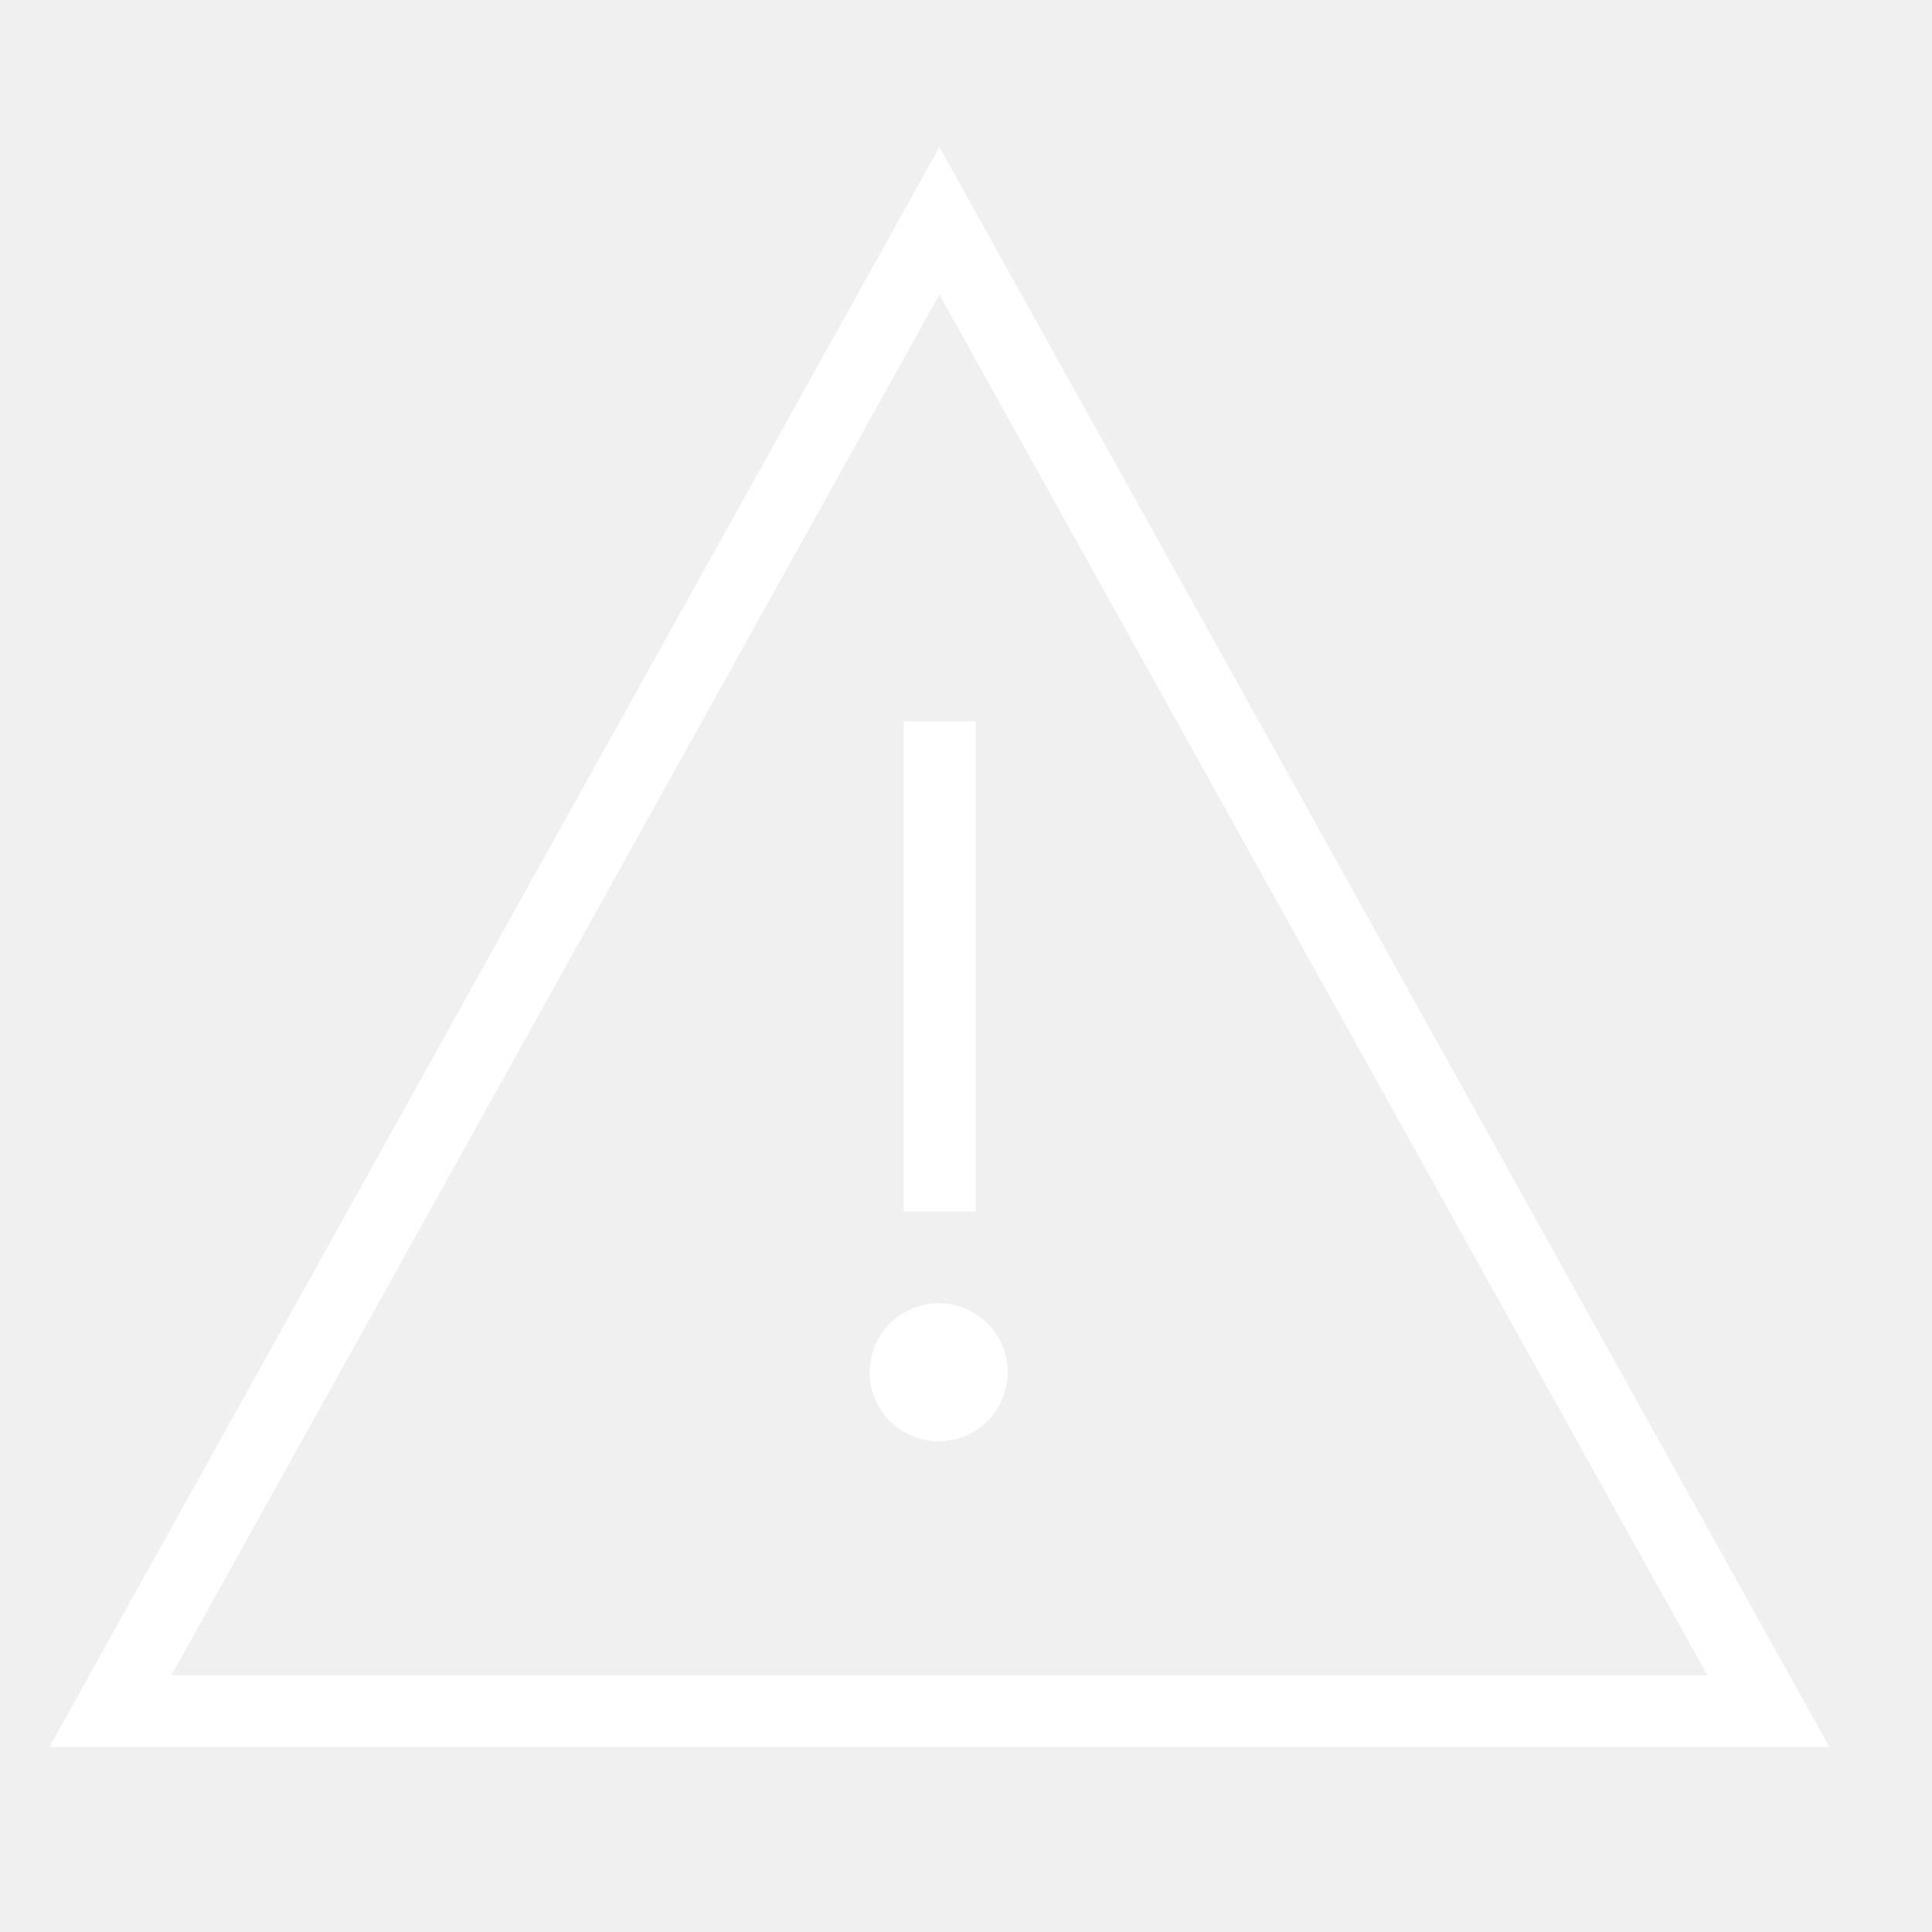
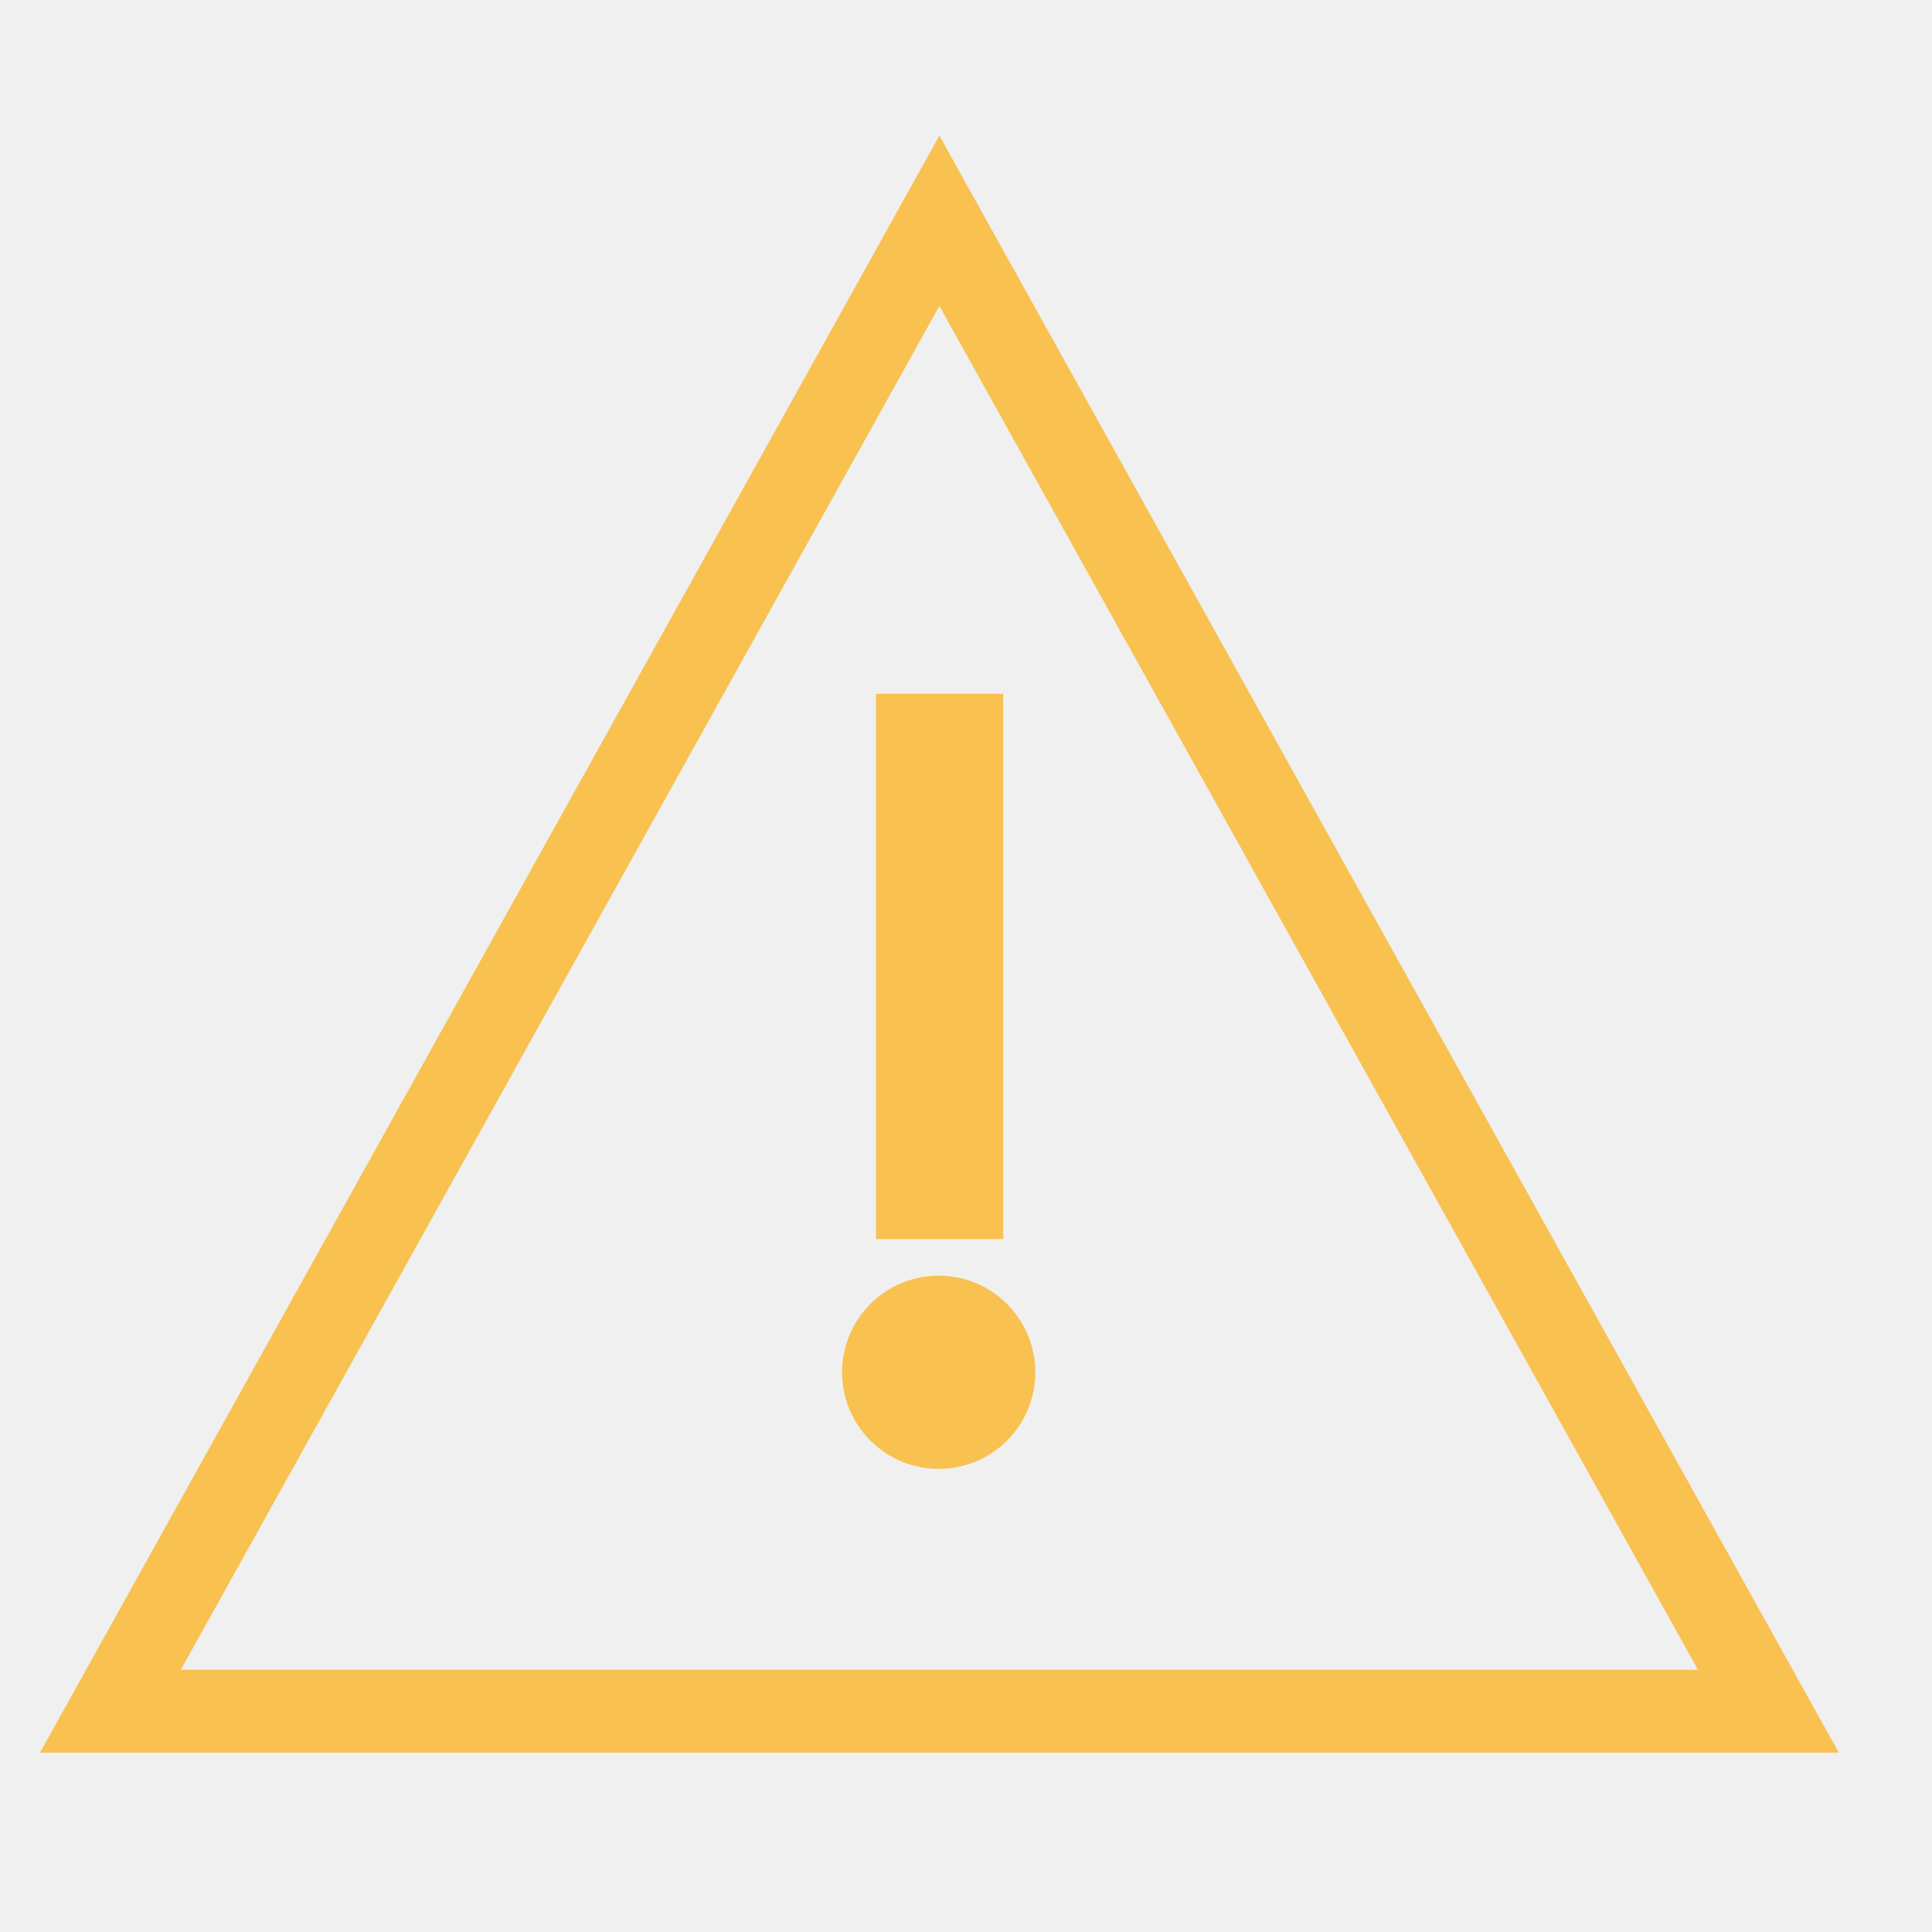
<svg xmlns="http://www.w3.org/2000/svg" width="35px" height="35px" viewBox="0 0 35 35" version="1.1">
  <defs />
-   <g id="Page-1" stroke="none" stroke-width="1" fill="none" fill-rule="evenodd">
+   <g id="Page-1" stroke="#F8C150" stroke-width="1" fill="none" fill-rule="evenodd">
    <g id="symbol-warning">
-       <path d="M16.37,21.947 L17.674,21.947 L17.674,13.068 L16.37,13.068 L16.37,21.947 Z M17.005,26.11 C17.696,26.11 18.255,25.551 18.255,24.86 C18.255,24.17 17.696,23.61 17.005,23.61 C16.315,23.61 15.755,24.17 15.755,24.86 C15.755,25.551 16.315,26.11 17.005,26.11 Z" id="Shape" fill="#FFFFFF" />
-       <path d="M17.018,4 L32.036,31 L2,31 L17.018,4 Z" id="Rectangle-75" stroke="#FFFFFF" stroke-width="1.3" />
+       <path d="M16.37,21.947 L17.674,21.947 L17.674,13.068 L16.37,13.068 L16.37,21.947 Z M17.005,26.11 C17.696,26.11 18.255,25.551 18.255,24.86 C18.255,24.17 17.696,23.61 17.005,23.61 C16.315,23.61 15.755,24.17 15.755,24.86 C15.755,25.551 16.315,26.11 17.005,26.11 Z" id="Shape" fill="#F8C150" />
+       <path d="M17.018,4 L32.036,31 L2,31 L17.018,4 Z" id="Rectangle-75" stroke="#F8C150" stroke-width="1.5" />
    </g>
  </g>
</svg>
